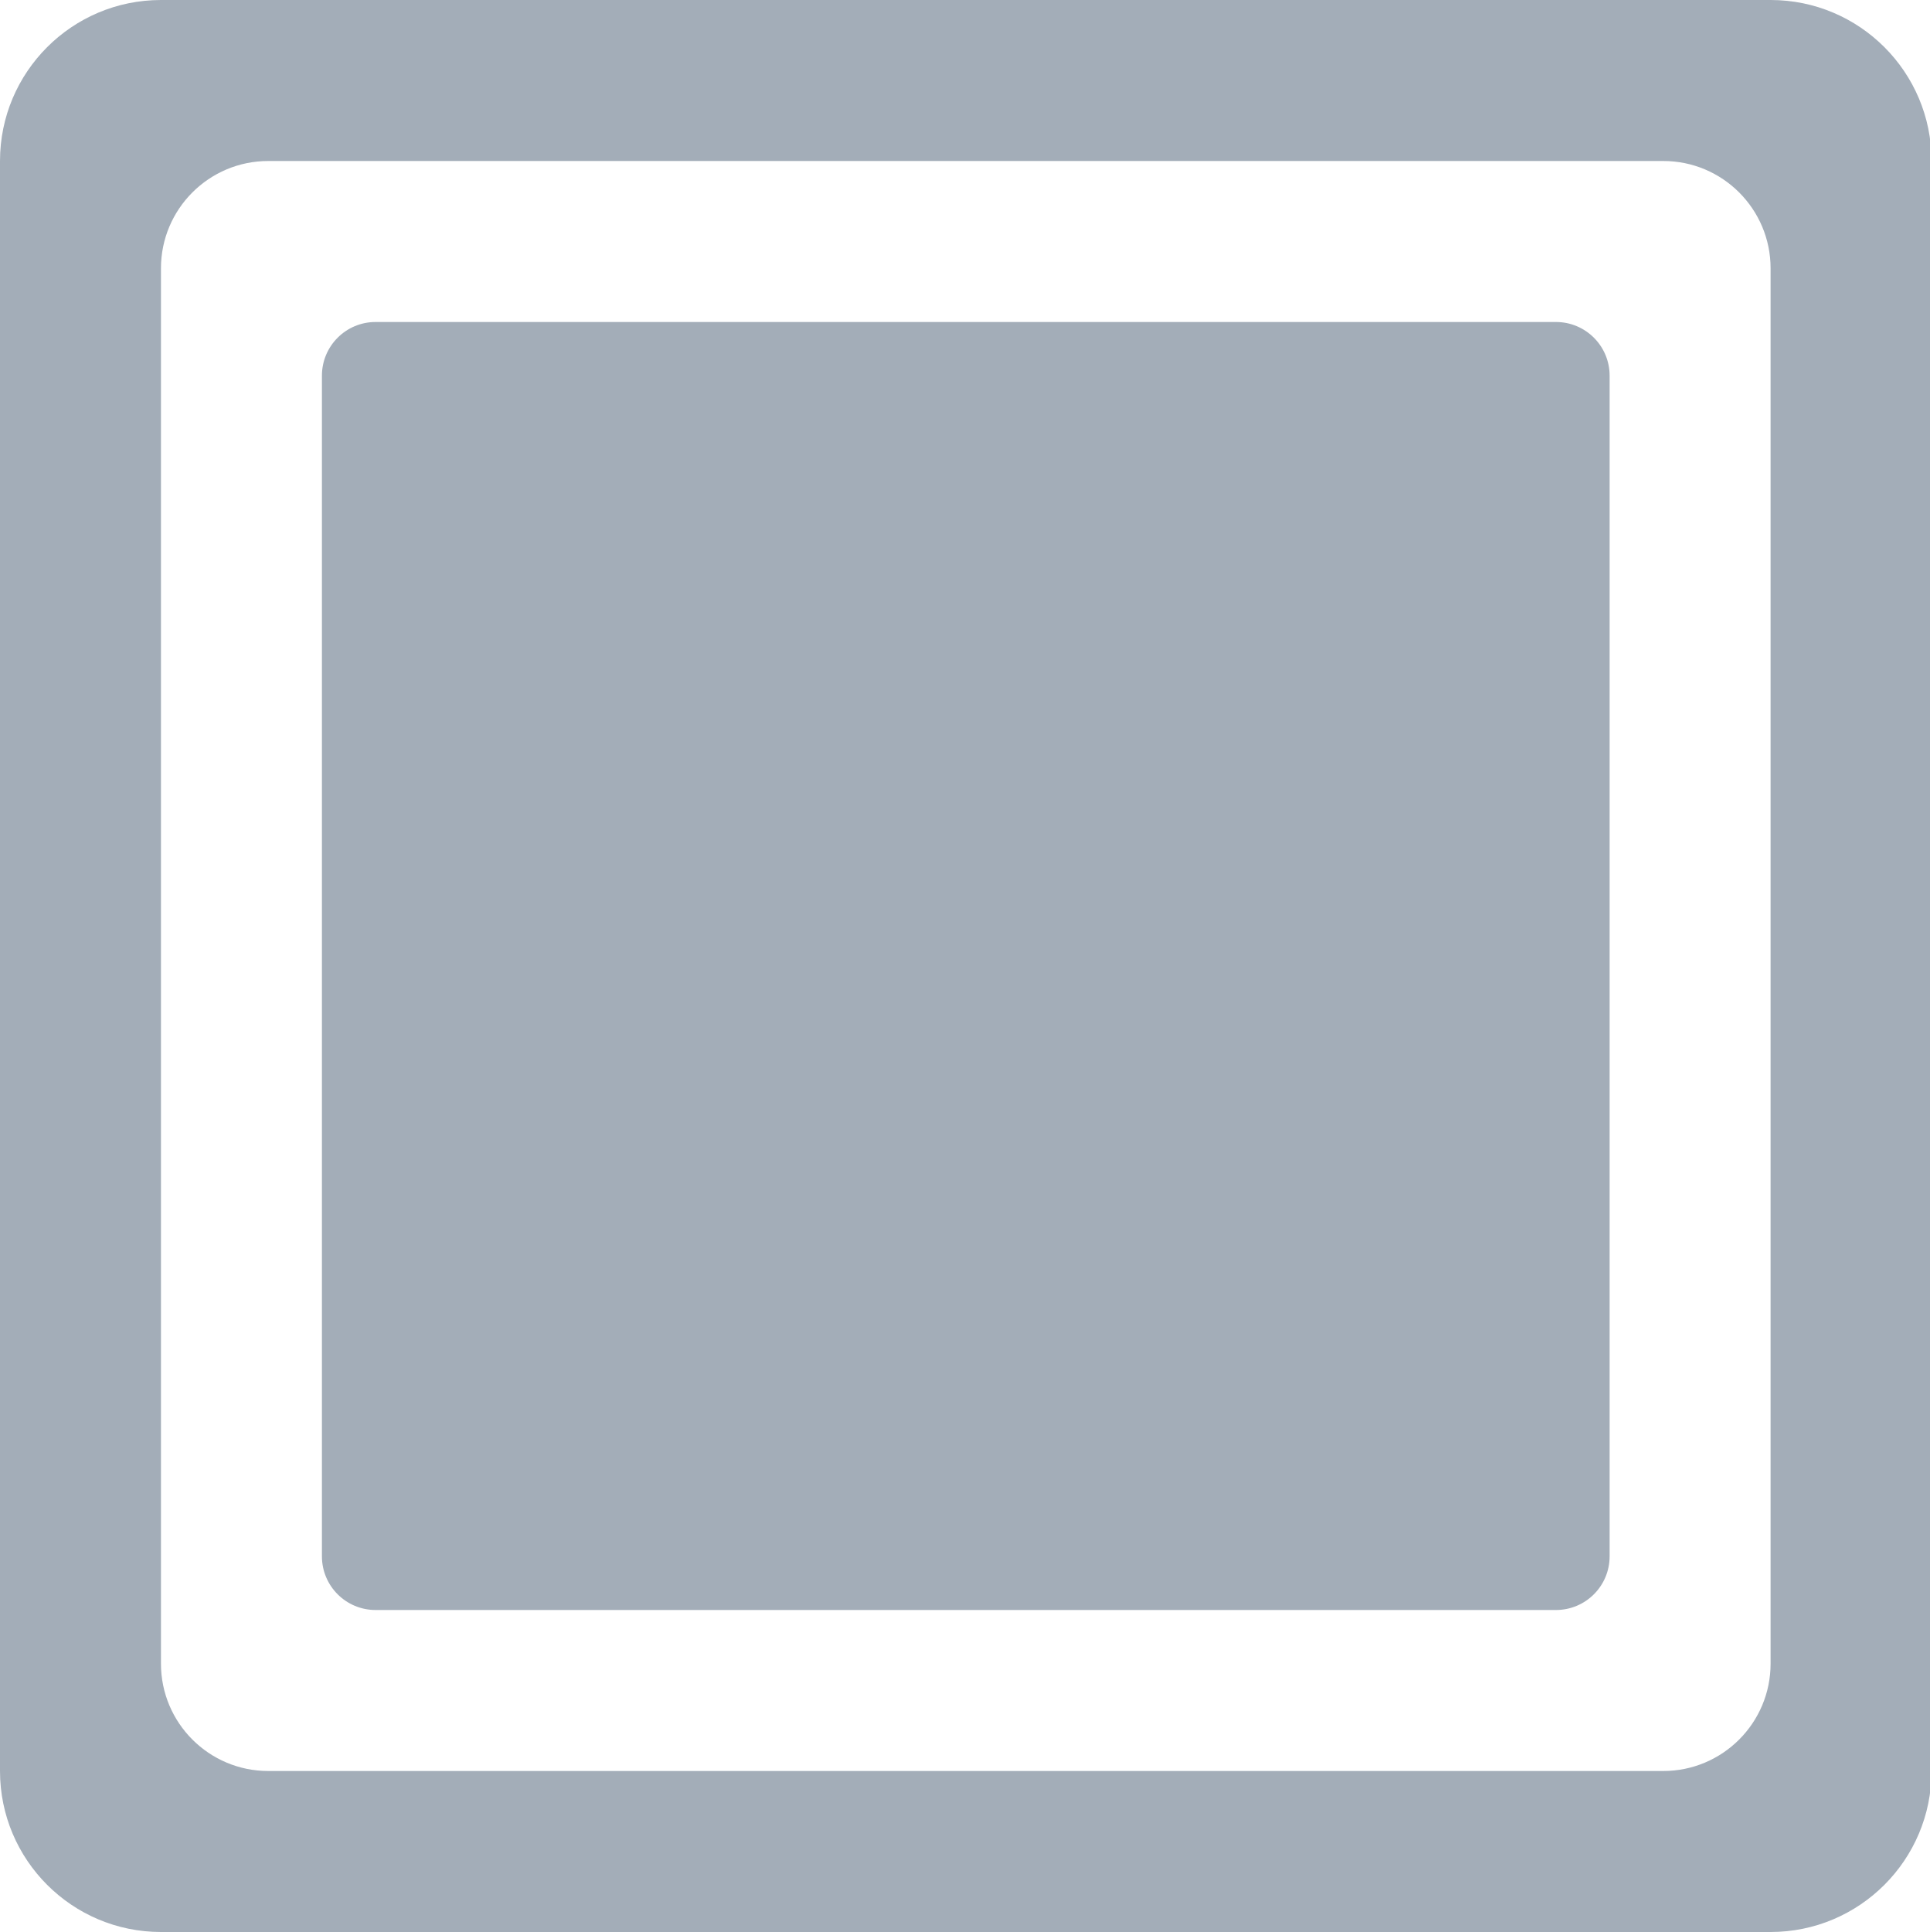
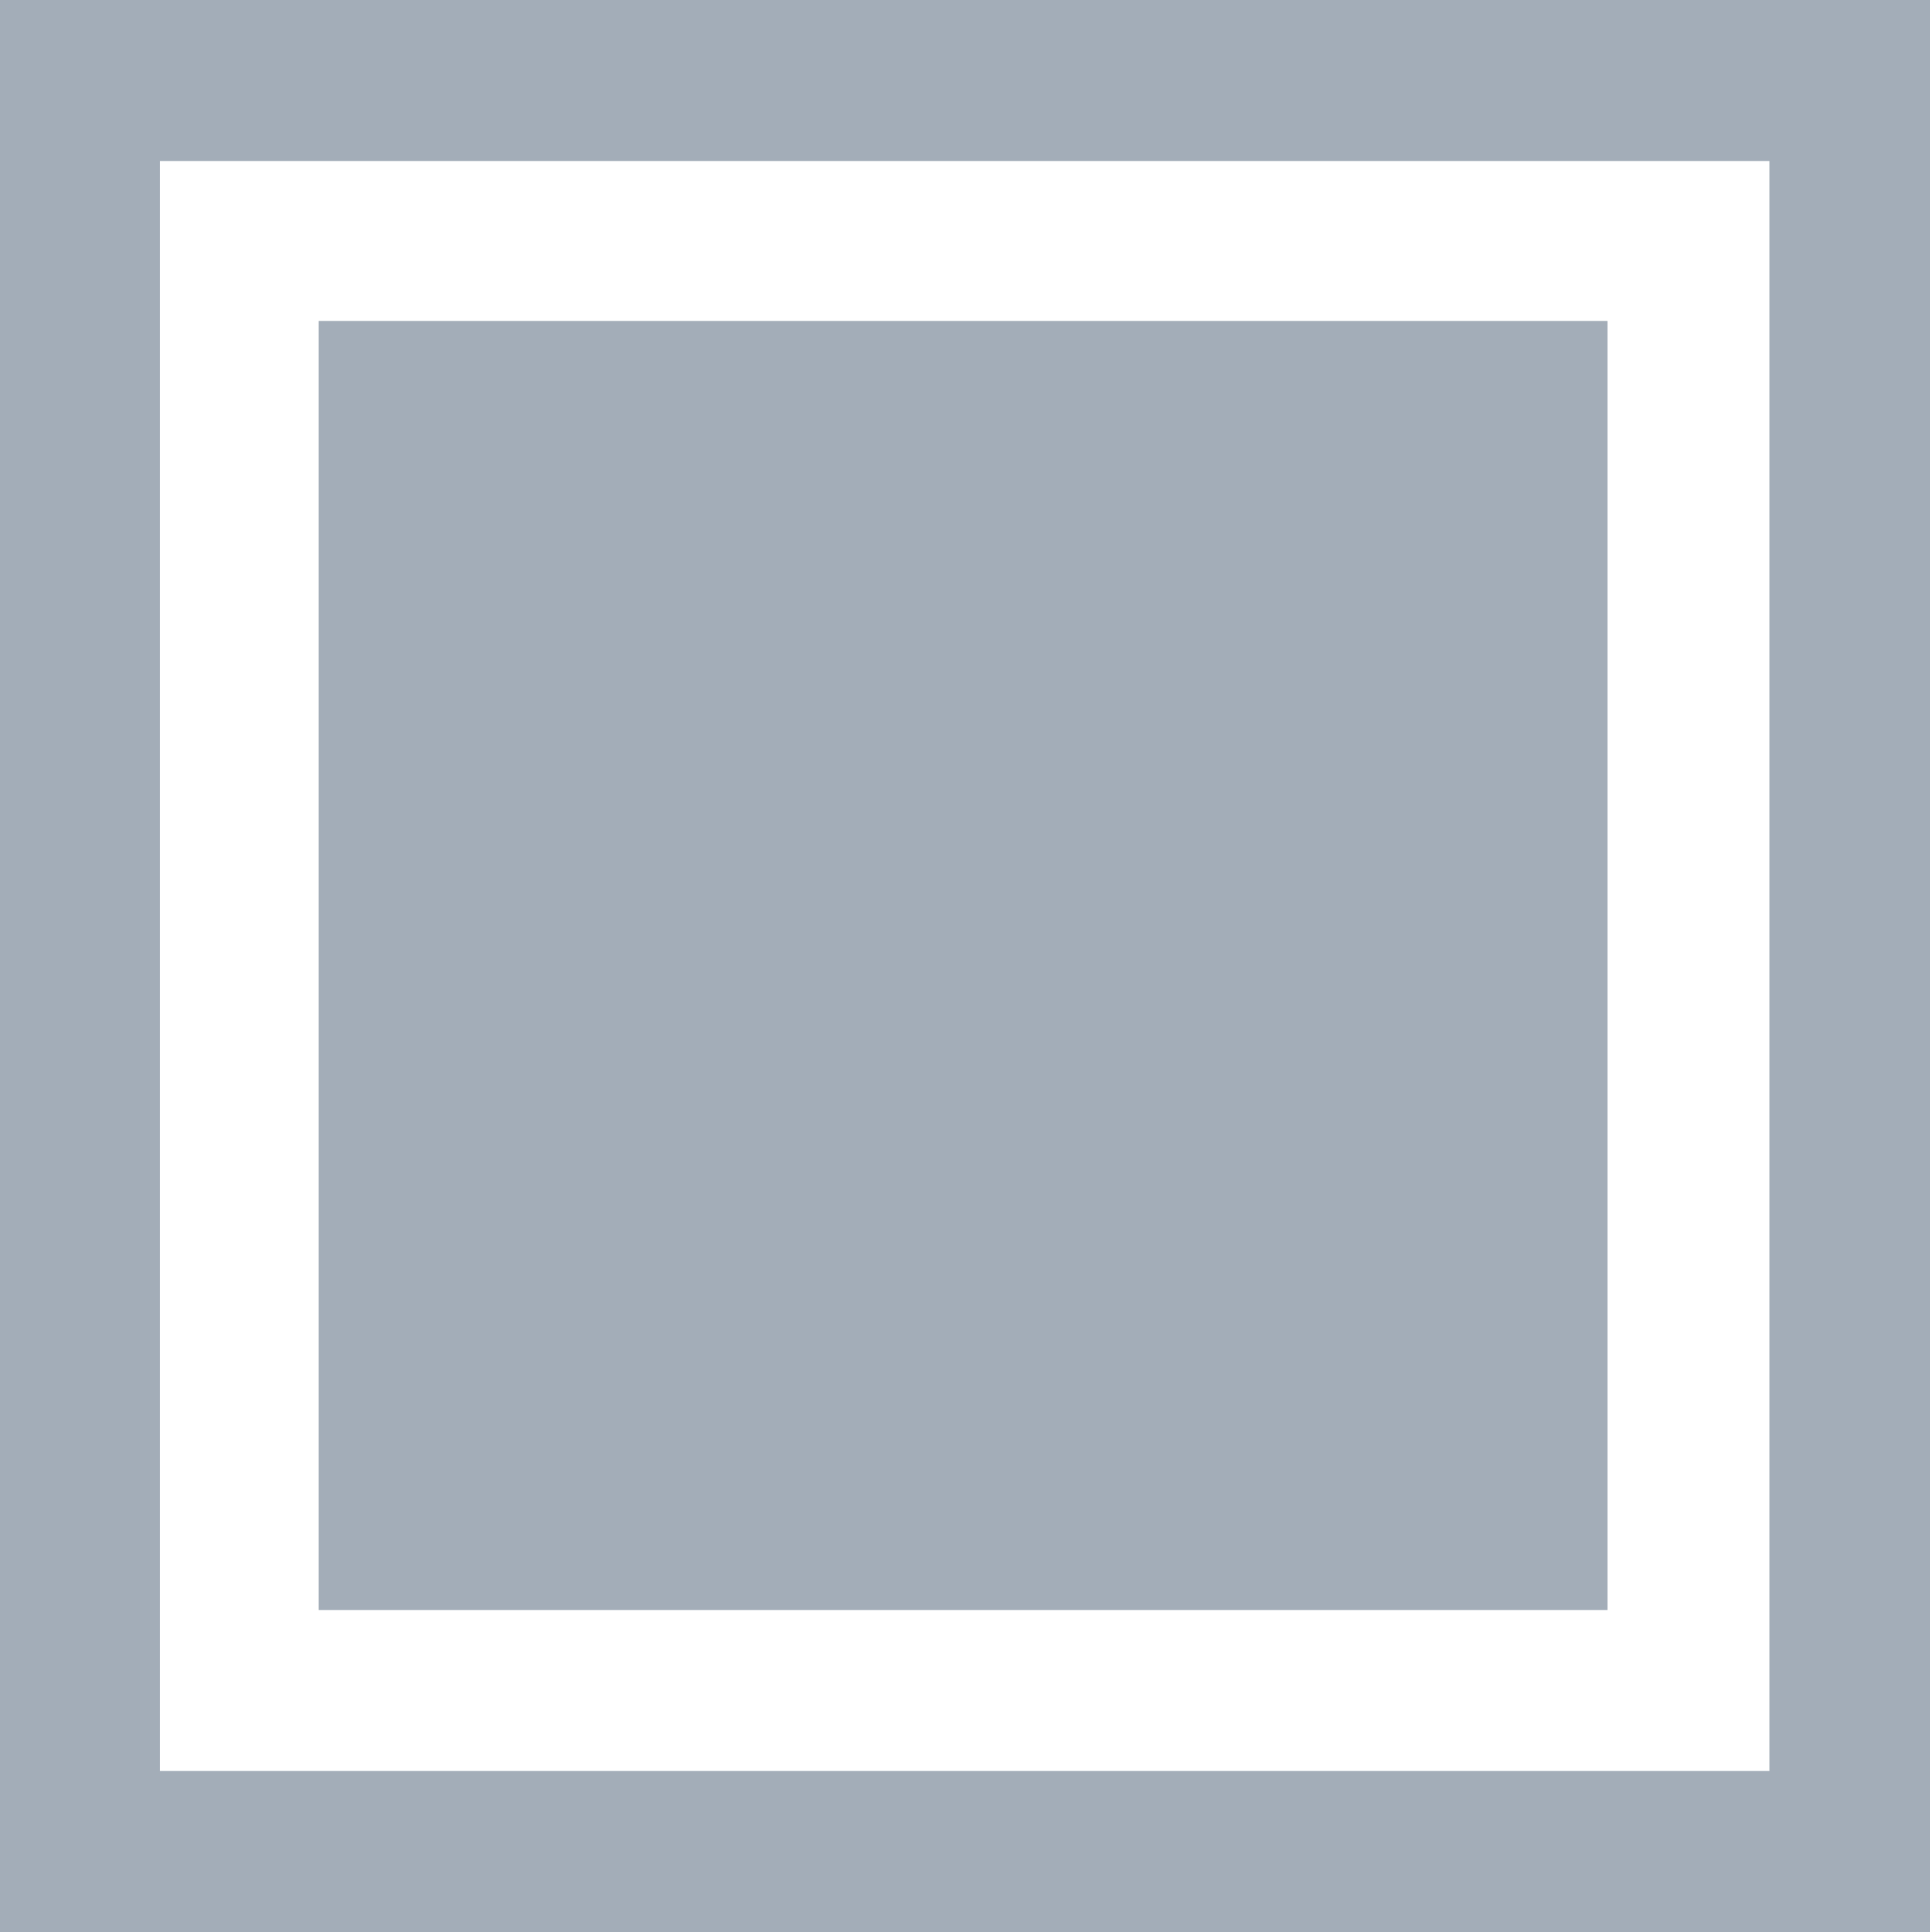
<svg xmlns="http://www.w3.org/2000/svg" id="Layer_1" data-name="Layer 1" viewBox="0 0 17.98 18">
  <defs>
    <style>.cls-1{fill:#a3adb8;}</style>
  </defs>
-   <path class="cls-1" d="M16.5,0H1.5A1.5,1.5,0,0,0,0,1.5v15A1.5,1.5,0,0,0,1.5,18h15A1.5,1.5,0,0,0,18,16.5V1.5A1.5,1.5,0,0,0,16.5,0Zm0,15.5a1,1,0,0,1-1,1H2.5a1,1,0,0,1-1-1V2.5a1,1,0,0,1,1-1h13a1,1,0,0,1,1,1Z" />
-   <rect class="cls-1" x="3" y="3" width="12" height="12" rx="0.5" />
+   <path class="cls-1" d="M0,0V18H18V0ZM16.49,16.5h-15V1.5h15Z" />
+   <rect class="cls-1" x="2.97" y="2.99" width="12.01" height="12.01" />
</svg>
